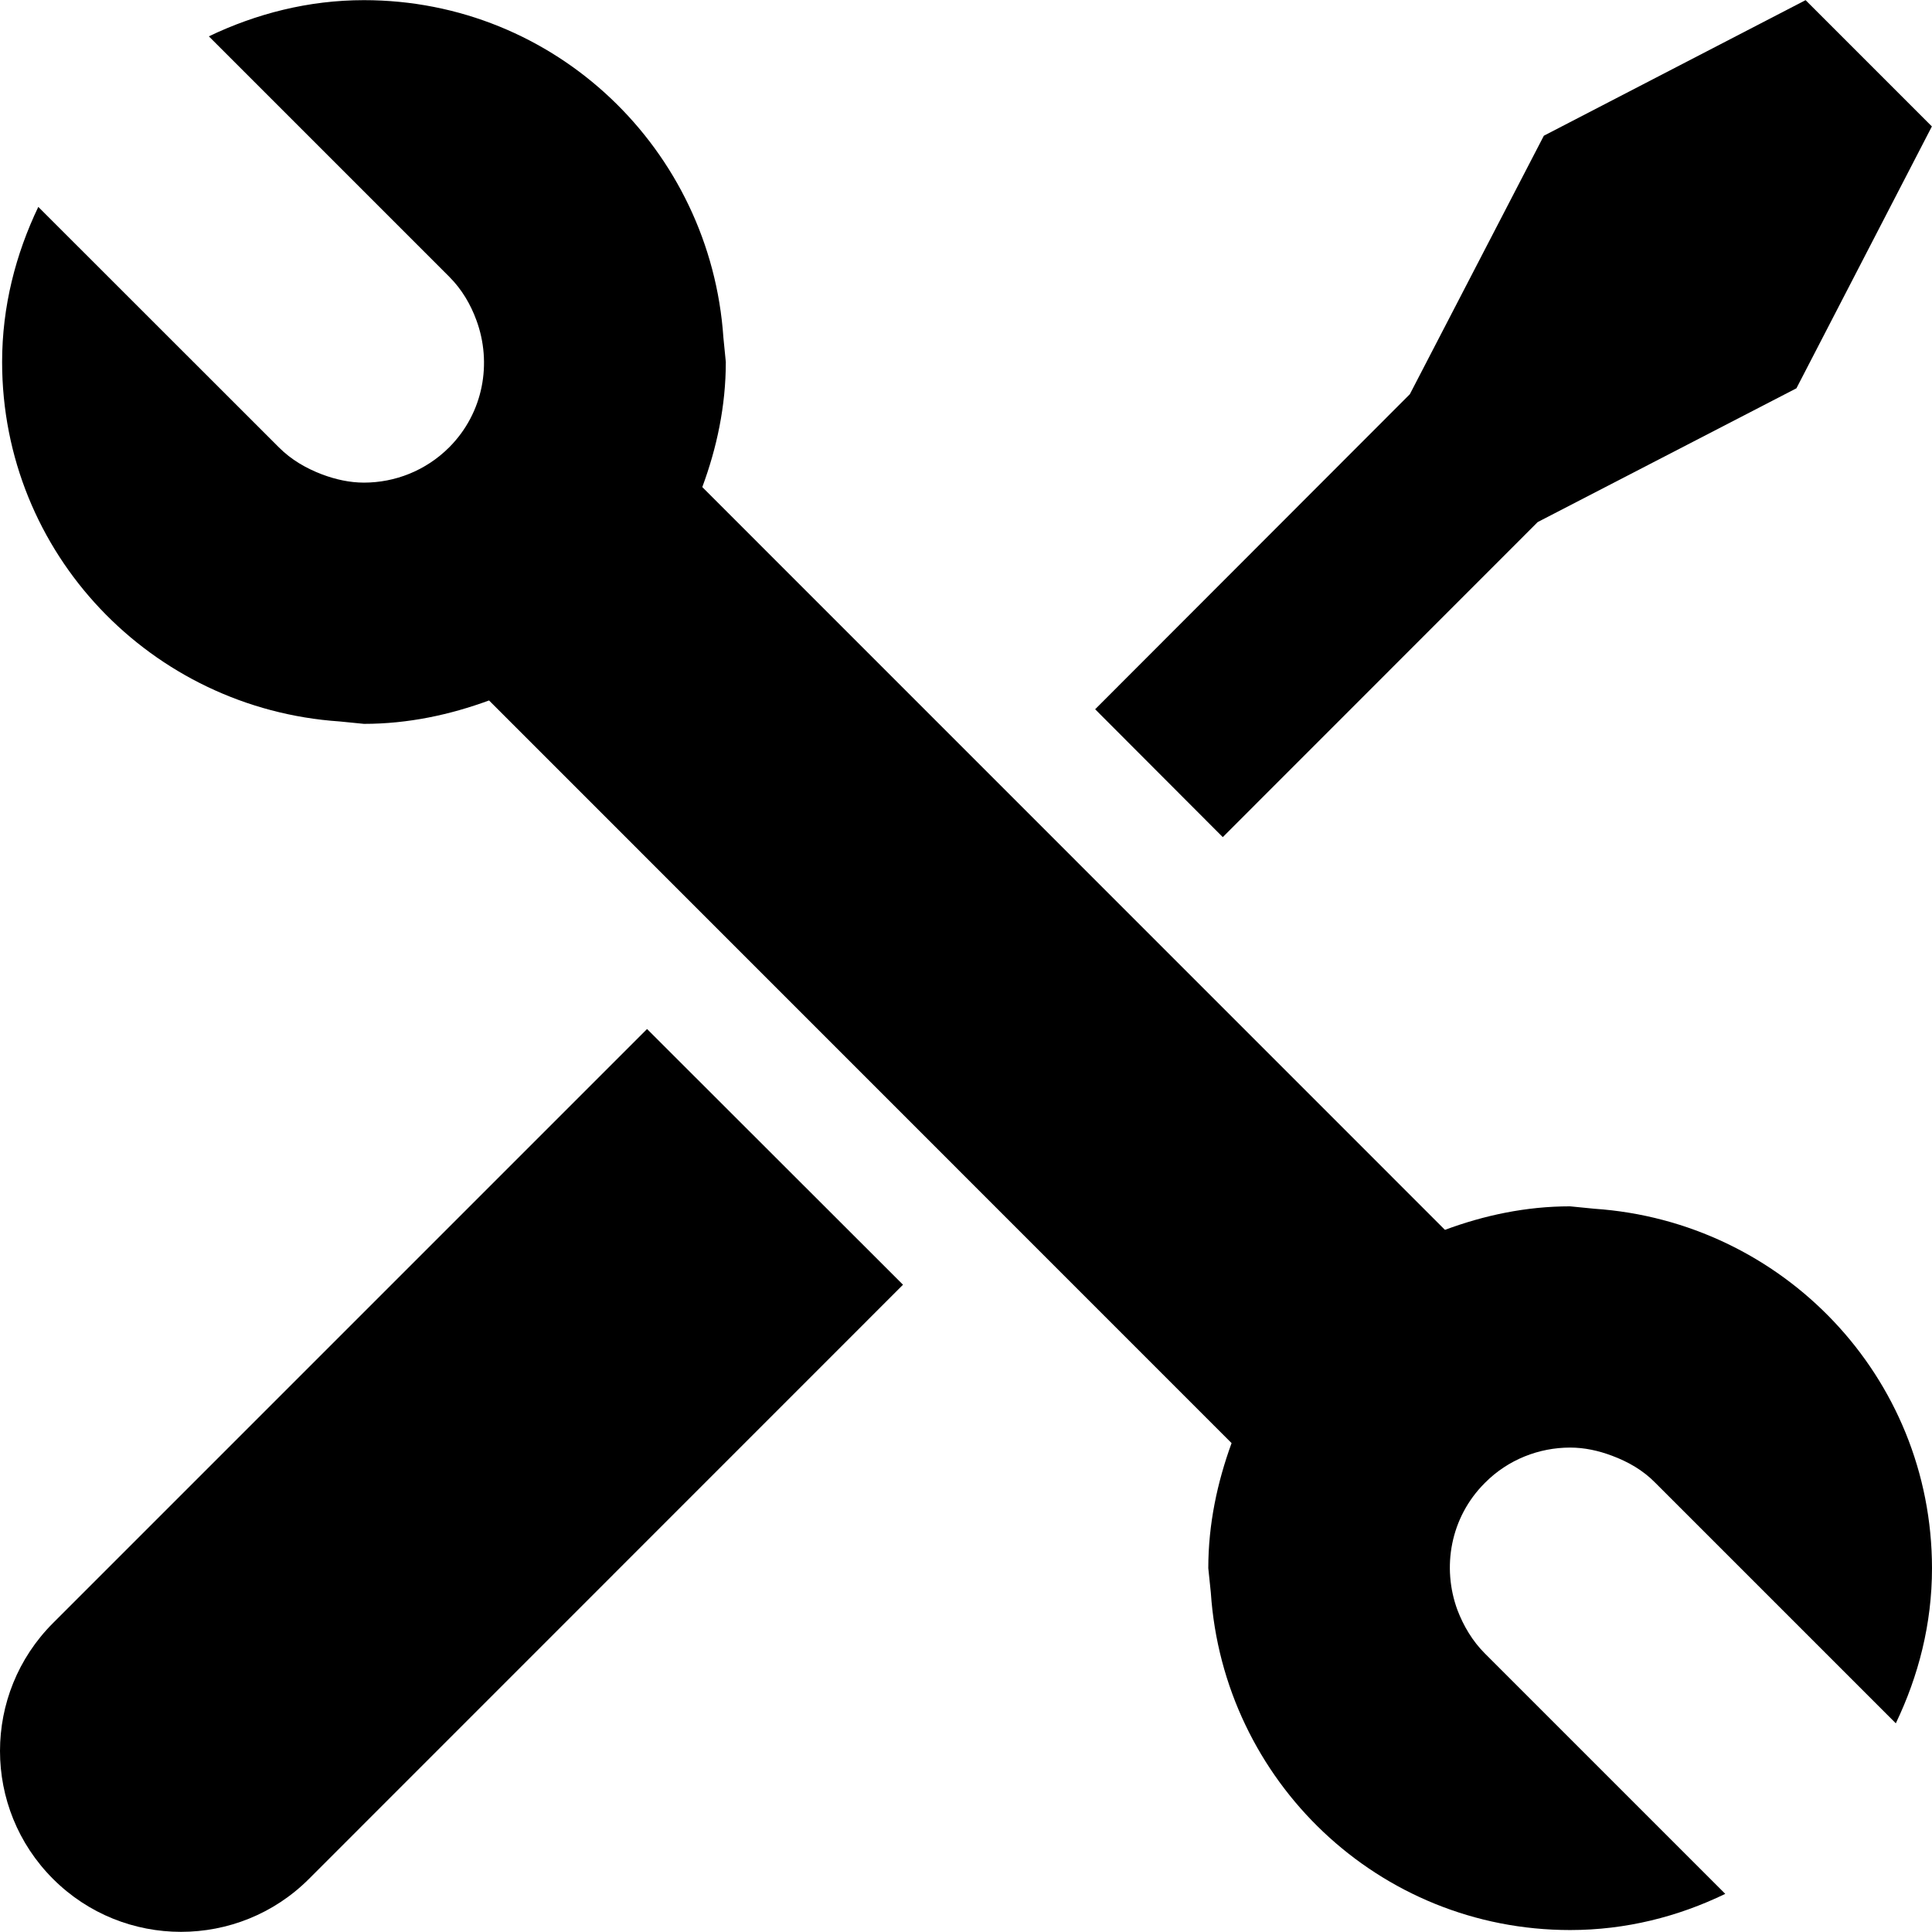
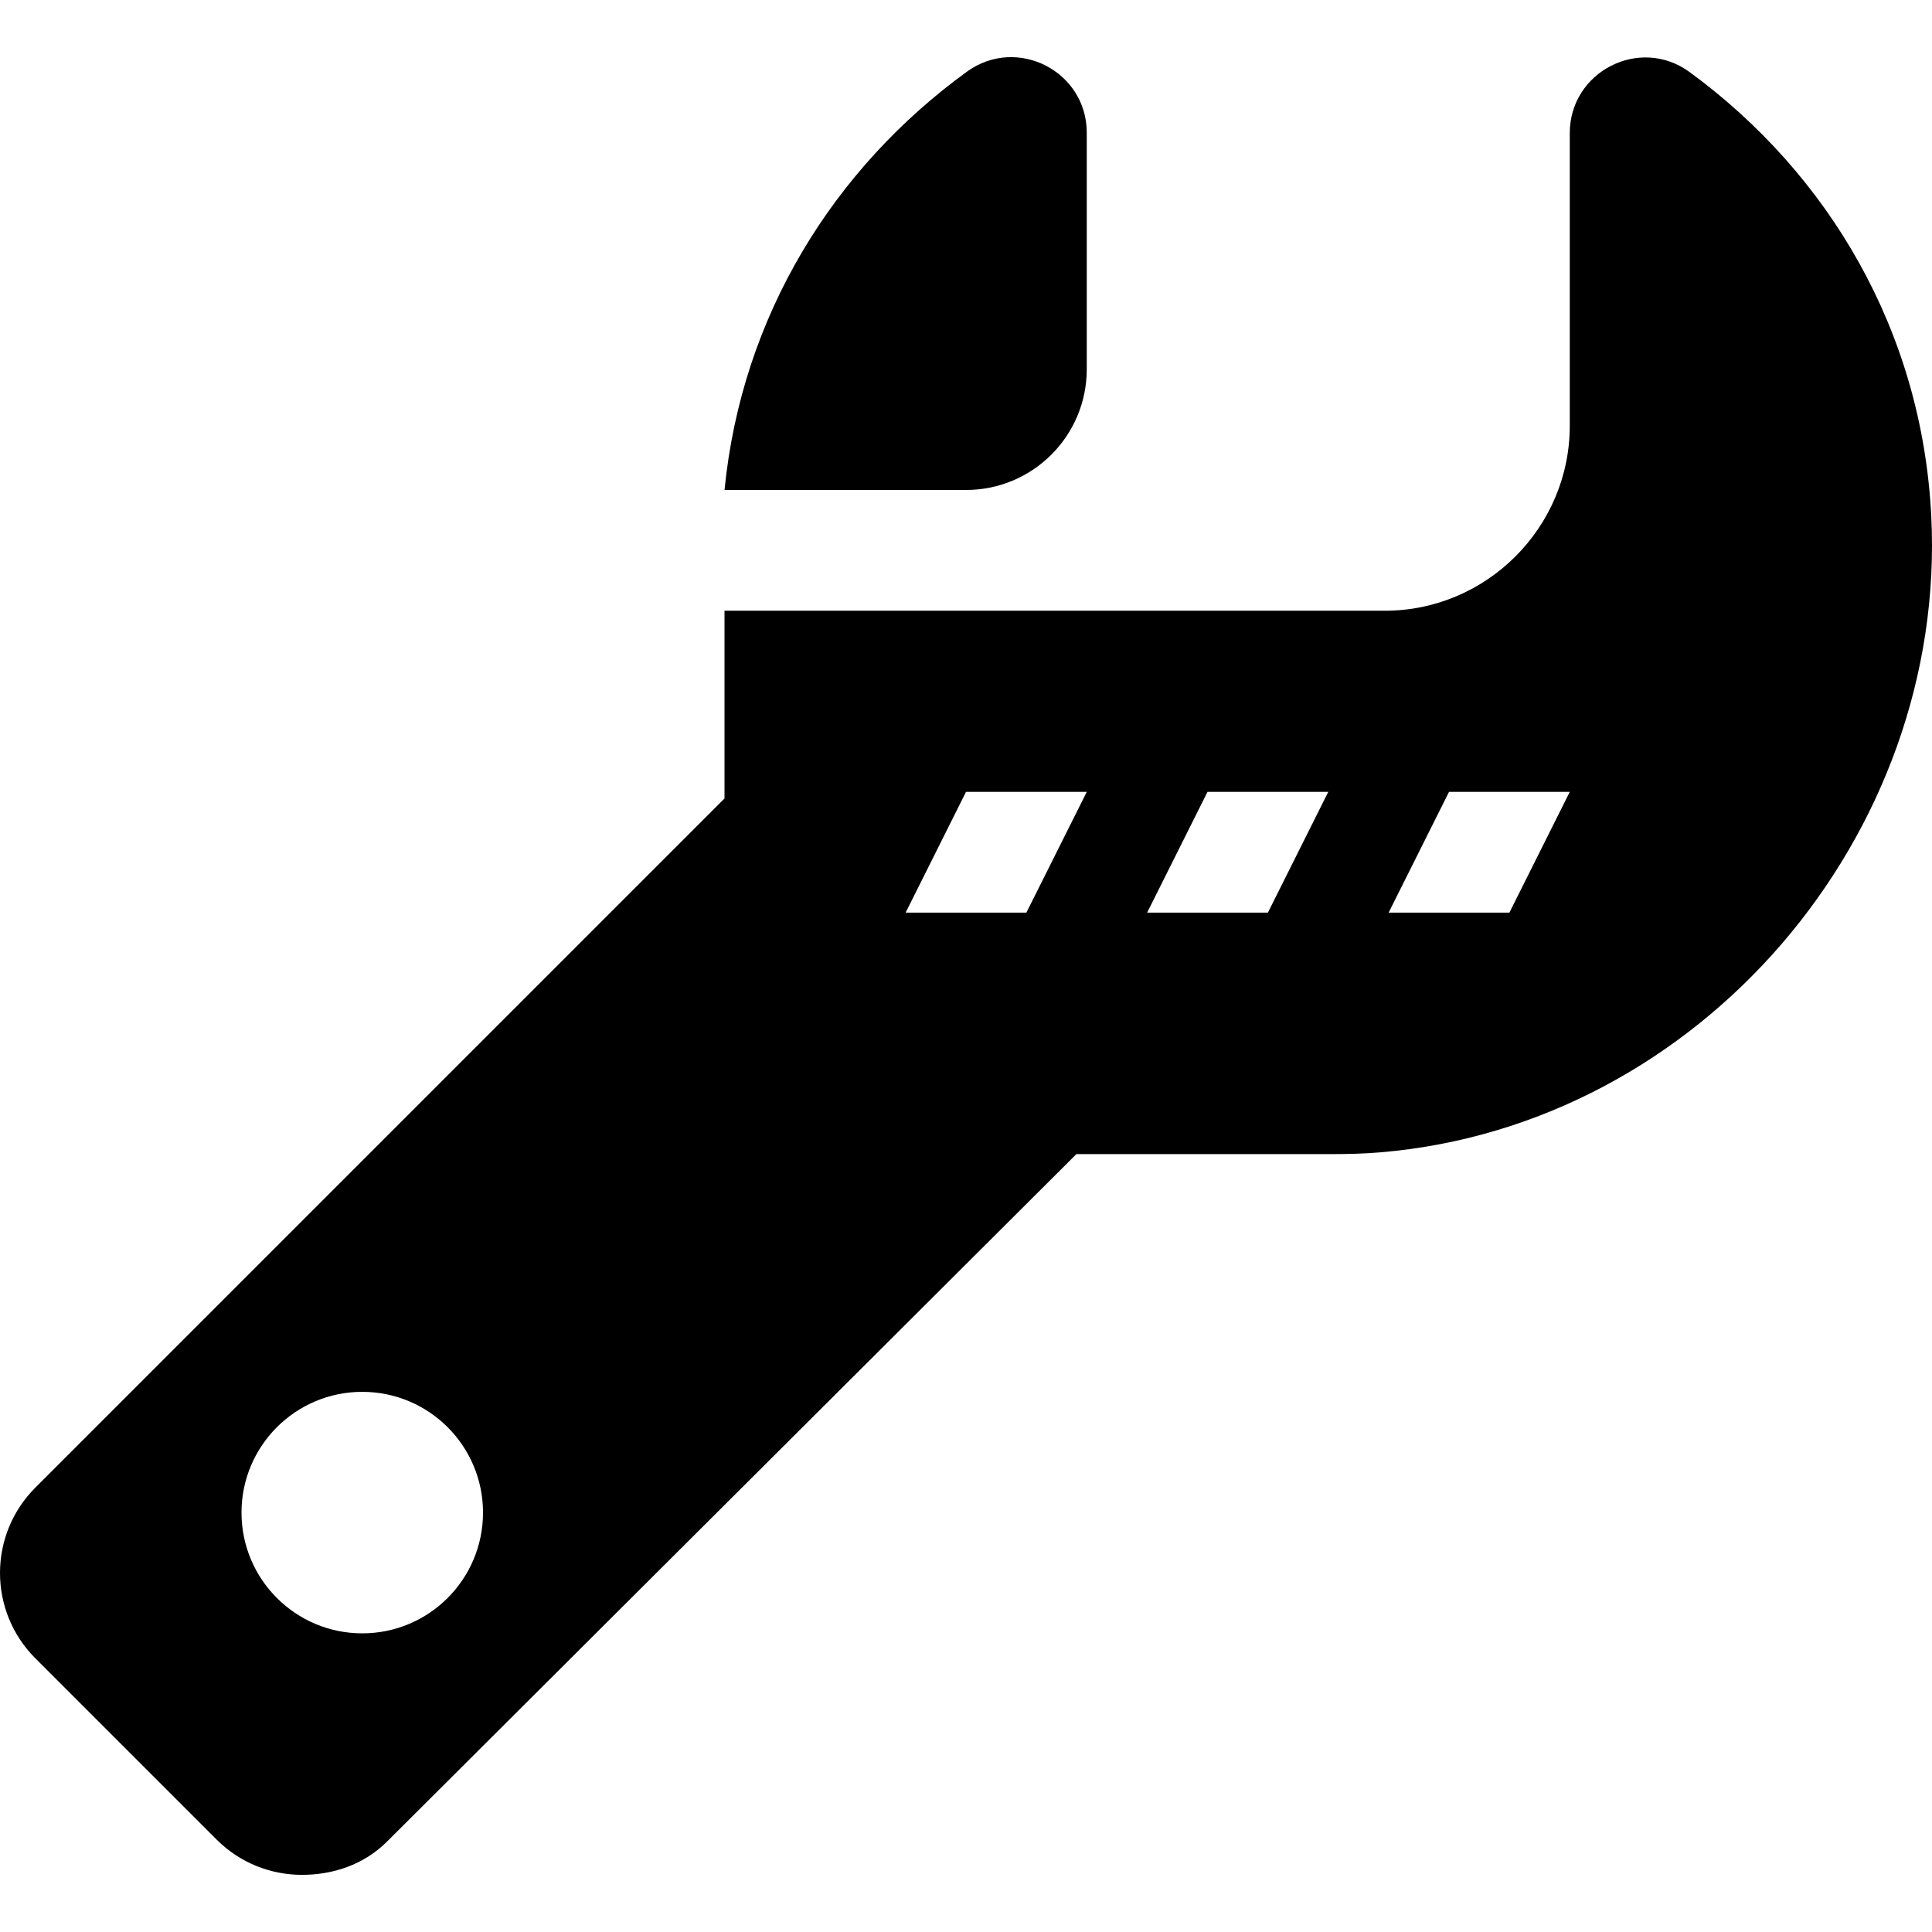
- <svg xmlns="http://www.w3.org/2000/svg" version="1.1" id="Capa_1" x="0px" y="0px" viewBox="0 0 486.924 486.924" style="enable-background:new 0 0 486.924 486.924;" xml:space="preserve">
+ <svg xmlns="http://www.w3.org/2000/svg" version="1.1" viewBox="0 0 511.992 511.992" enable-background="new 0 0 511.992 511.992">
  <g>
-     <g>
-       <g>
-         <g>
-           <path d="M13.361,409.063c-17.814,17.814-17.814,46.663,0,64.477c8.907,8.907,20.58,13.345,32.254,13.345      s23.347-4.438,32.254-13.345l149.717-149.748l-64.508-64.447L13.361,409.063z" />
-           <polygon points="387.548,131.577 452.755,97.863 486.893,31.866 455.065,0.038 389.098,34.207       355.324,99.353 276.012,178.756 308.175,210.98     " />
-           <path d="M401.835,304.641l-6.141-0.608c-11.126,0-21.675,2.28-31.524,5.928l-187.17-187.2      c3.648-9.849,5.928-20.398,5.928-31.524l-0.608-6.141c-3.222-47.454-42.316-85.058-90.59-85.058      c-14.045,0-27.208,3.435-39.094,9.12l60.586,60.586c3.192,3.192,5.381,6.961,6.84,10.944c3.982,10.761,1.824,23.347-6.84,32.041      c-5.928,5.928-13.71,8.907-21.492,8.907c-3.587,0-7.144-0.79-10.549-2.067c-3.982-1.52-7.752-3.648-10.944-6.87L9.652,52.143      c-5.685,11.886-9.12,25.049-9.12,39.094c0,48.274,37.604,87.368,85.058,90.59l6.141,0.608c11.126,0,21.675-2.28,31.524-5.897      l187.139,187.17c-3.587,9.849-5.867,20.398-5.867,31.524l0.638,6.141c3.162,47.484,42.286,85.058,90.56,85.058      c14.045,0,27.238-3.374,39.094-9.12l-60.586-60.586c-3.162-3.162-5.381-6.961-6.901-10.913      c-3.982-10.761-1.824-23.377,6.901-32.071c5.867-5.928,13.71-8.907,21.492-8.907c3.587,0,7.113,0.76,10.579,2.067      c3.982,1.49,7.782,3.618,10.913,6.84l60.586,60.586c5.715-11.917,9.12-25.049,9.12-39.094      C486.893,346.957,449.289,307.863,401.835,304.641z" />
-         </g>
-       </g>
-     </g>
-     <g>
- 	</g>
-     <g>
- 	</g>
-     <g>
- 	</g>
-     <g>
- 	</g>
-     <g>
- 	</g>
-     <g>
- 	</g>
-     <g>
- 	</g>
-     <g>
- 	</g>
-     <g>
- 	</g>
-     <g>
- 	</g>
-     <g>
- 	</g>
-     <g>
- 	</g>
-     <g>
- 	</g>
-     <g>
- 	</g>
-     <g>
- 	</g>
+     <path d="m287.998,97.851v-62.672c0-16.354-18.555-25.786-31.784-16.171-35.293,25.651-59.654,64.675-64.213,110.839h64c17.671,0 31.997-14.325 31.997-31.996z" />
+     <path d="m511.791,136.617c-2.491-48.88-27.155-90.534-64.051-117.528-13.18-9.643-31.741-0.133-31.741,16.198v77.561c0,26.95-22.05,49-49,49h-78.997-64-32.003v49.75l-182.624,182.624c-12.5,12.492-12.499,32.758 0.001,45.25l48,48c6.242,6.25 14.438,9.375 22.625,9.375s16.383-2.625 22.625-8.875l182.625-182.125h66.747c5,0.002 9.233-0.082 13.917-0.478 84.584-7.158 150.197-83.975 145.876-168.752zm-415.79,296.23c-17.673,0-32-14.328-32-32 0-17.674 14.327-32 32-32 17.674,0 32,14.326 32,32 0,17.672-14.326,32-32,32zm176-191h-32l16-32h32l-16,32zm64,0h-32l16-32h32l-16,32zm64,0h-32l16-32h32l-16,32z" />
  </g>
-   <g>
- </g>
-   <g>
- </g>
-   <g>
- </g>
-   <g>
- </g>
-   <g>
- </g>
-   <g>
- </g>
-   <g>
- </g>
-   <g>
- </g>
-   <g>
- </g>
-   <g>
- </g>
-   <g>
- </g>
-   <g>
- </g>
-   <g>
- </g>
-   <g>
- </g>
-   <g>
- </g>
</svg>
